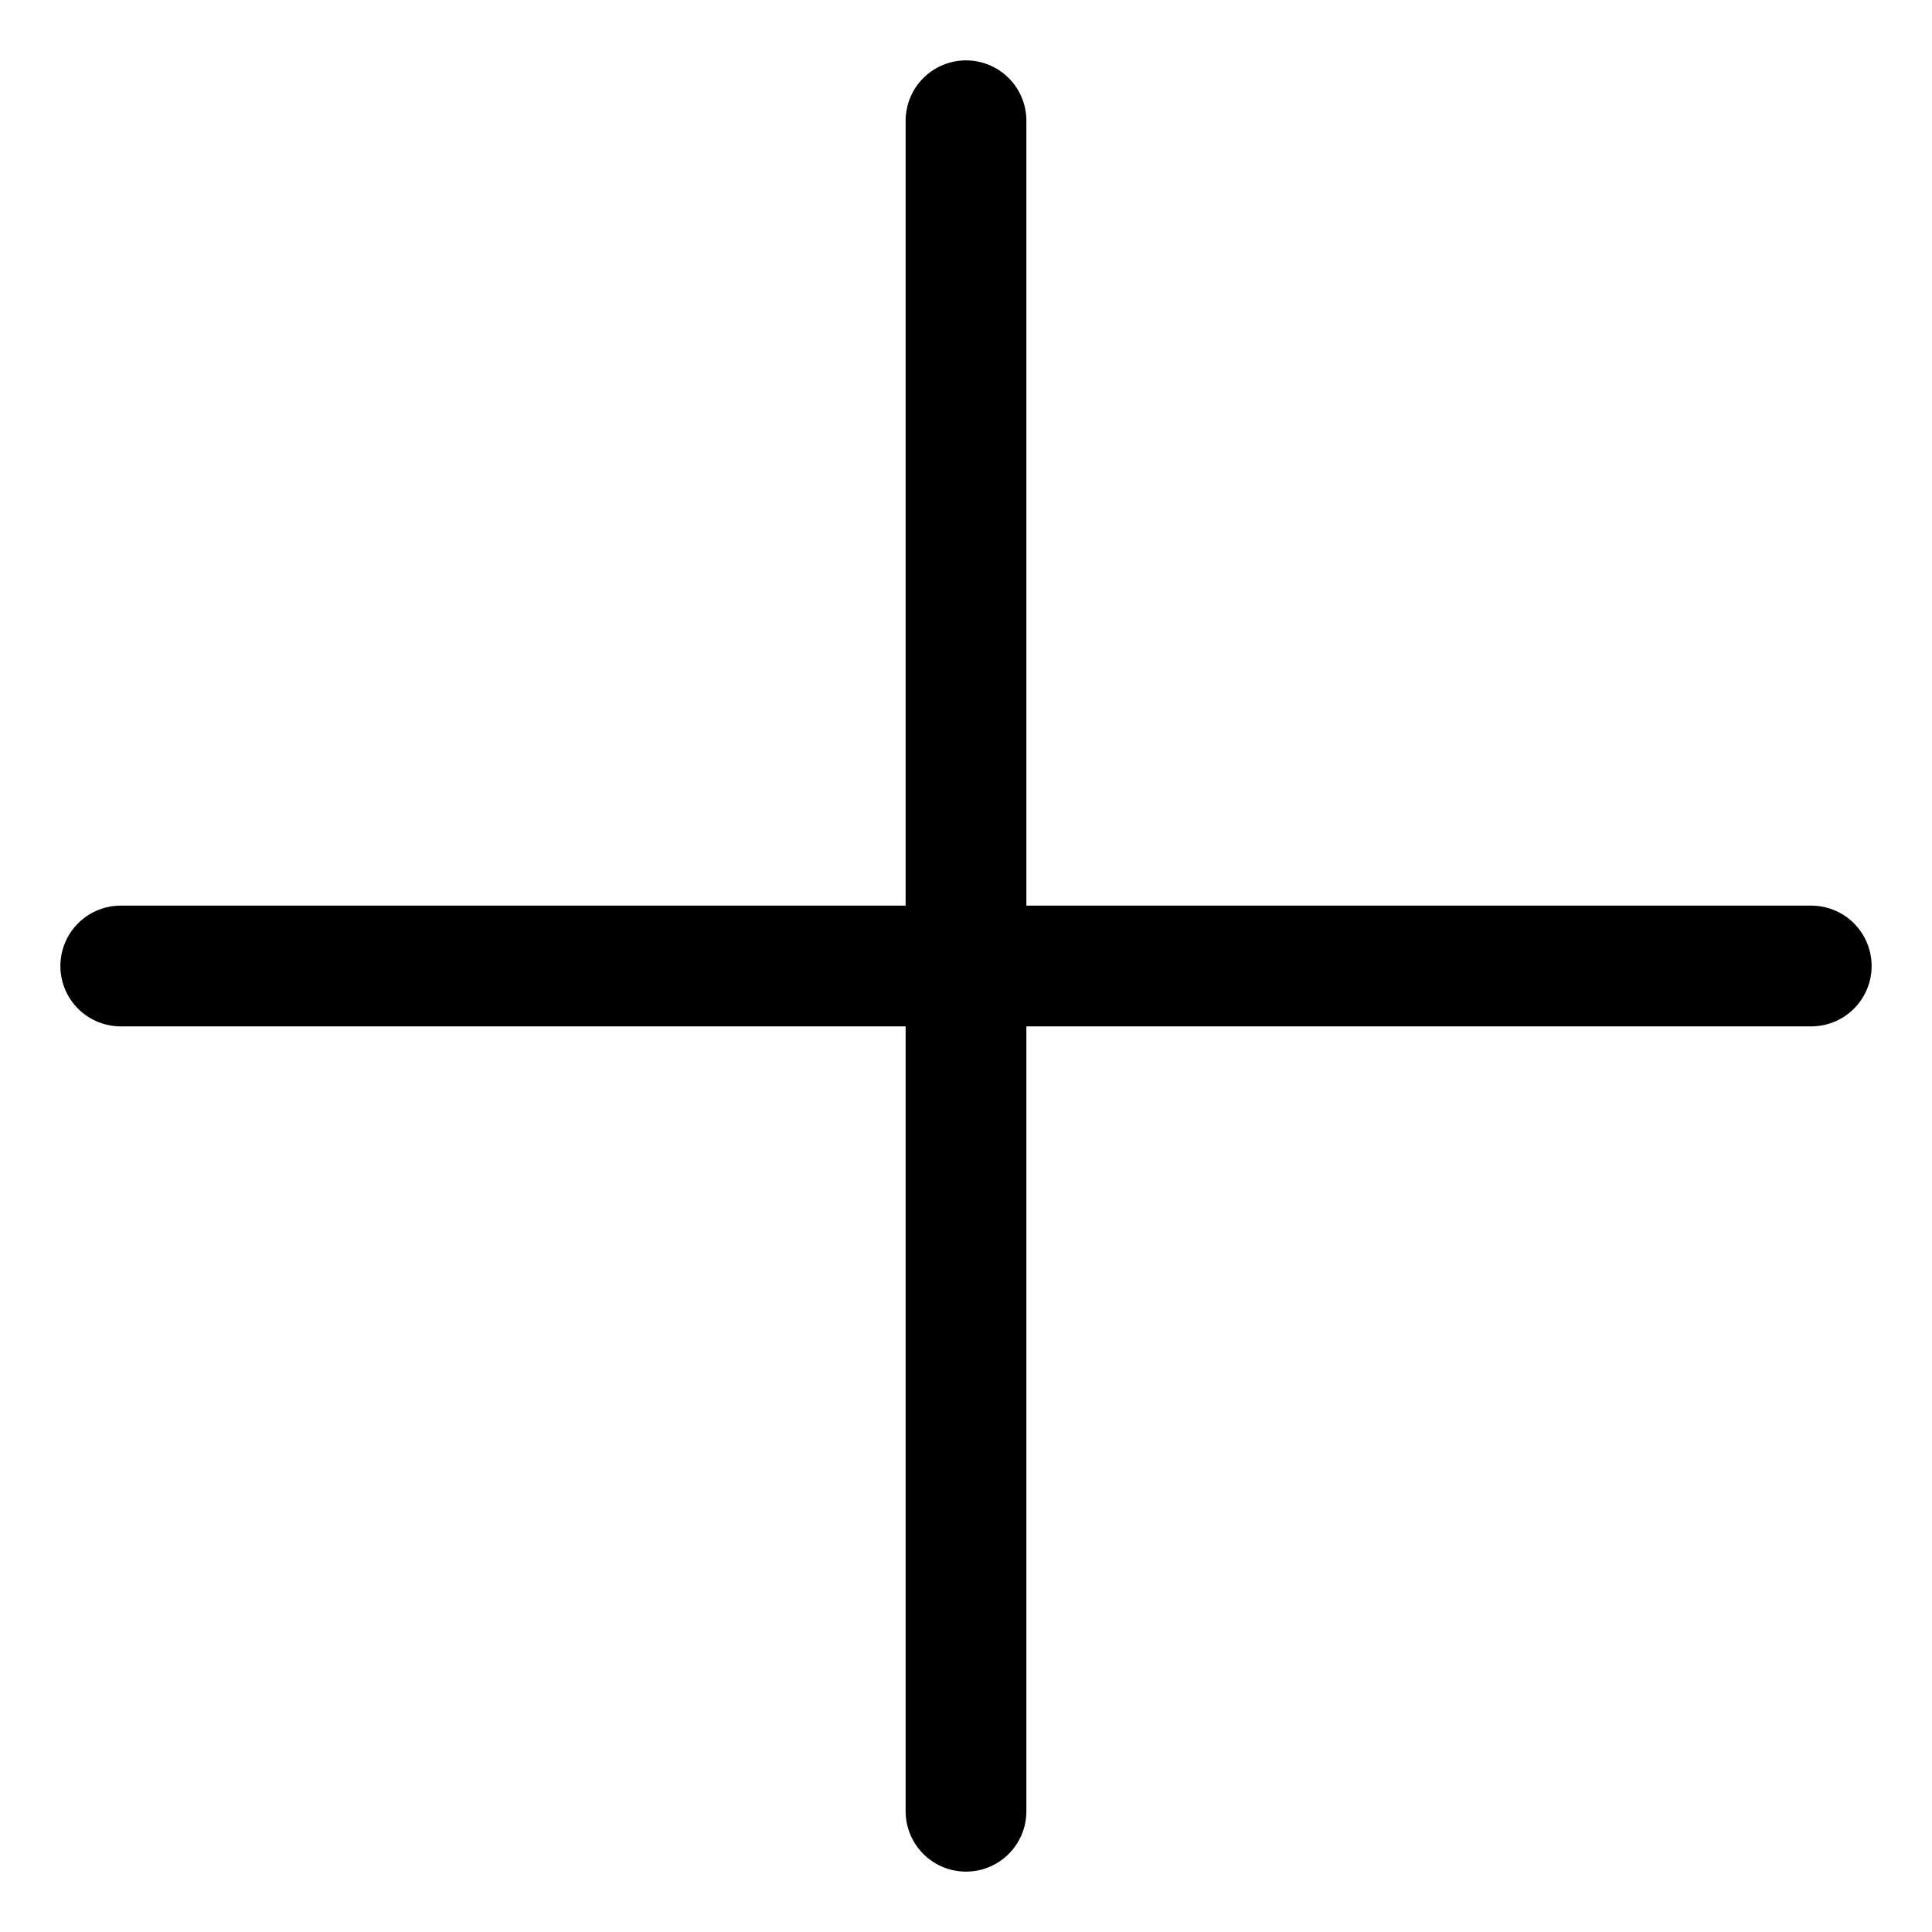
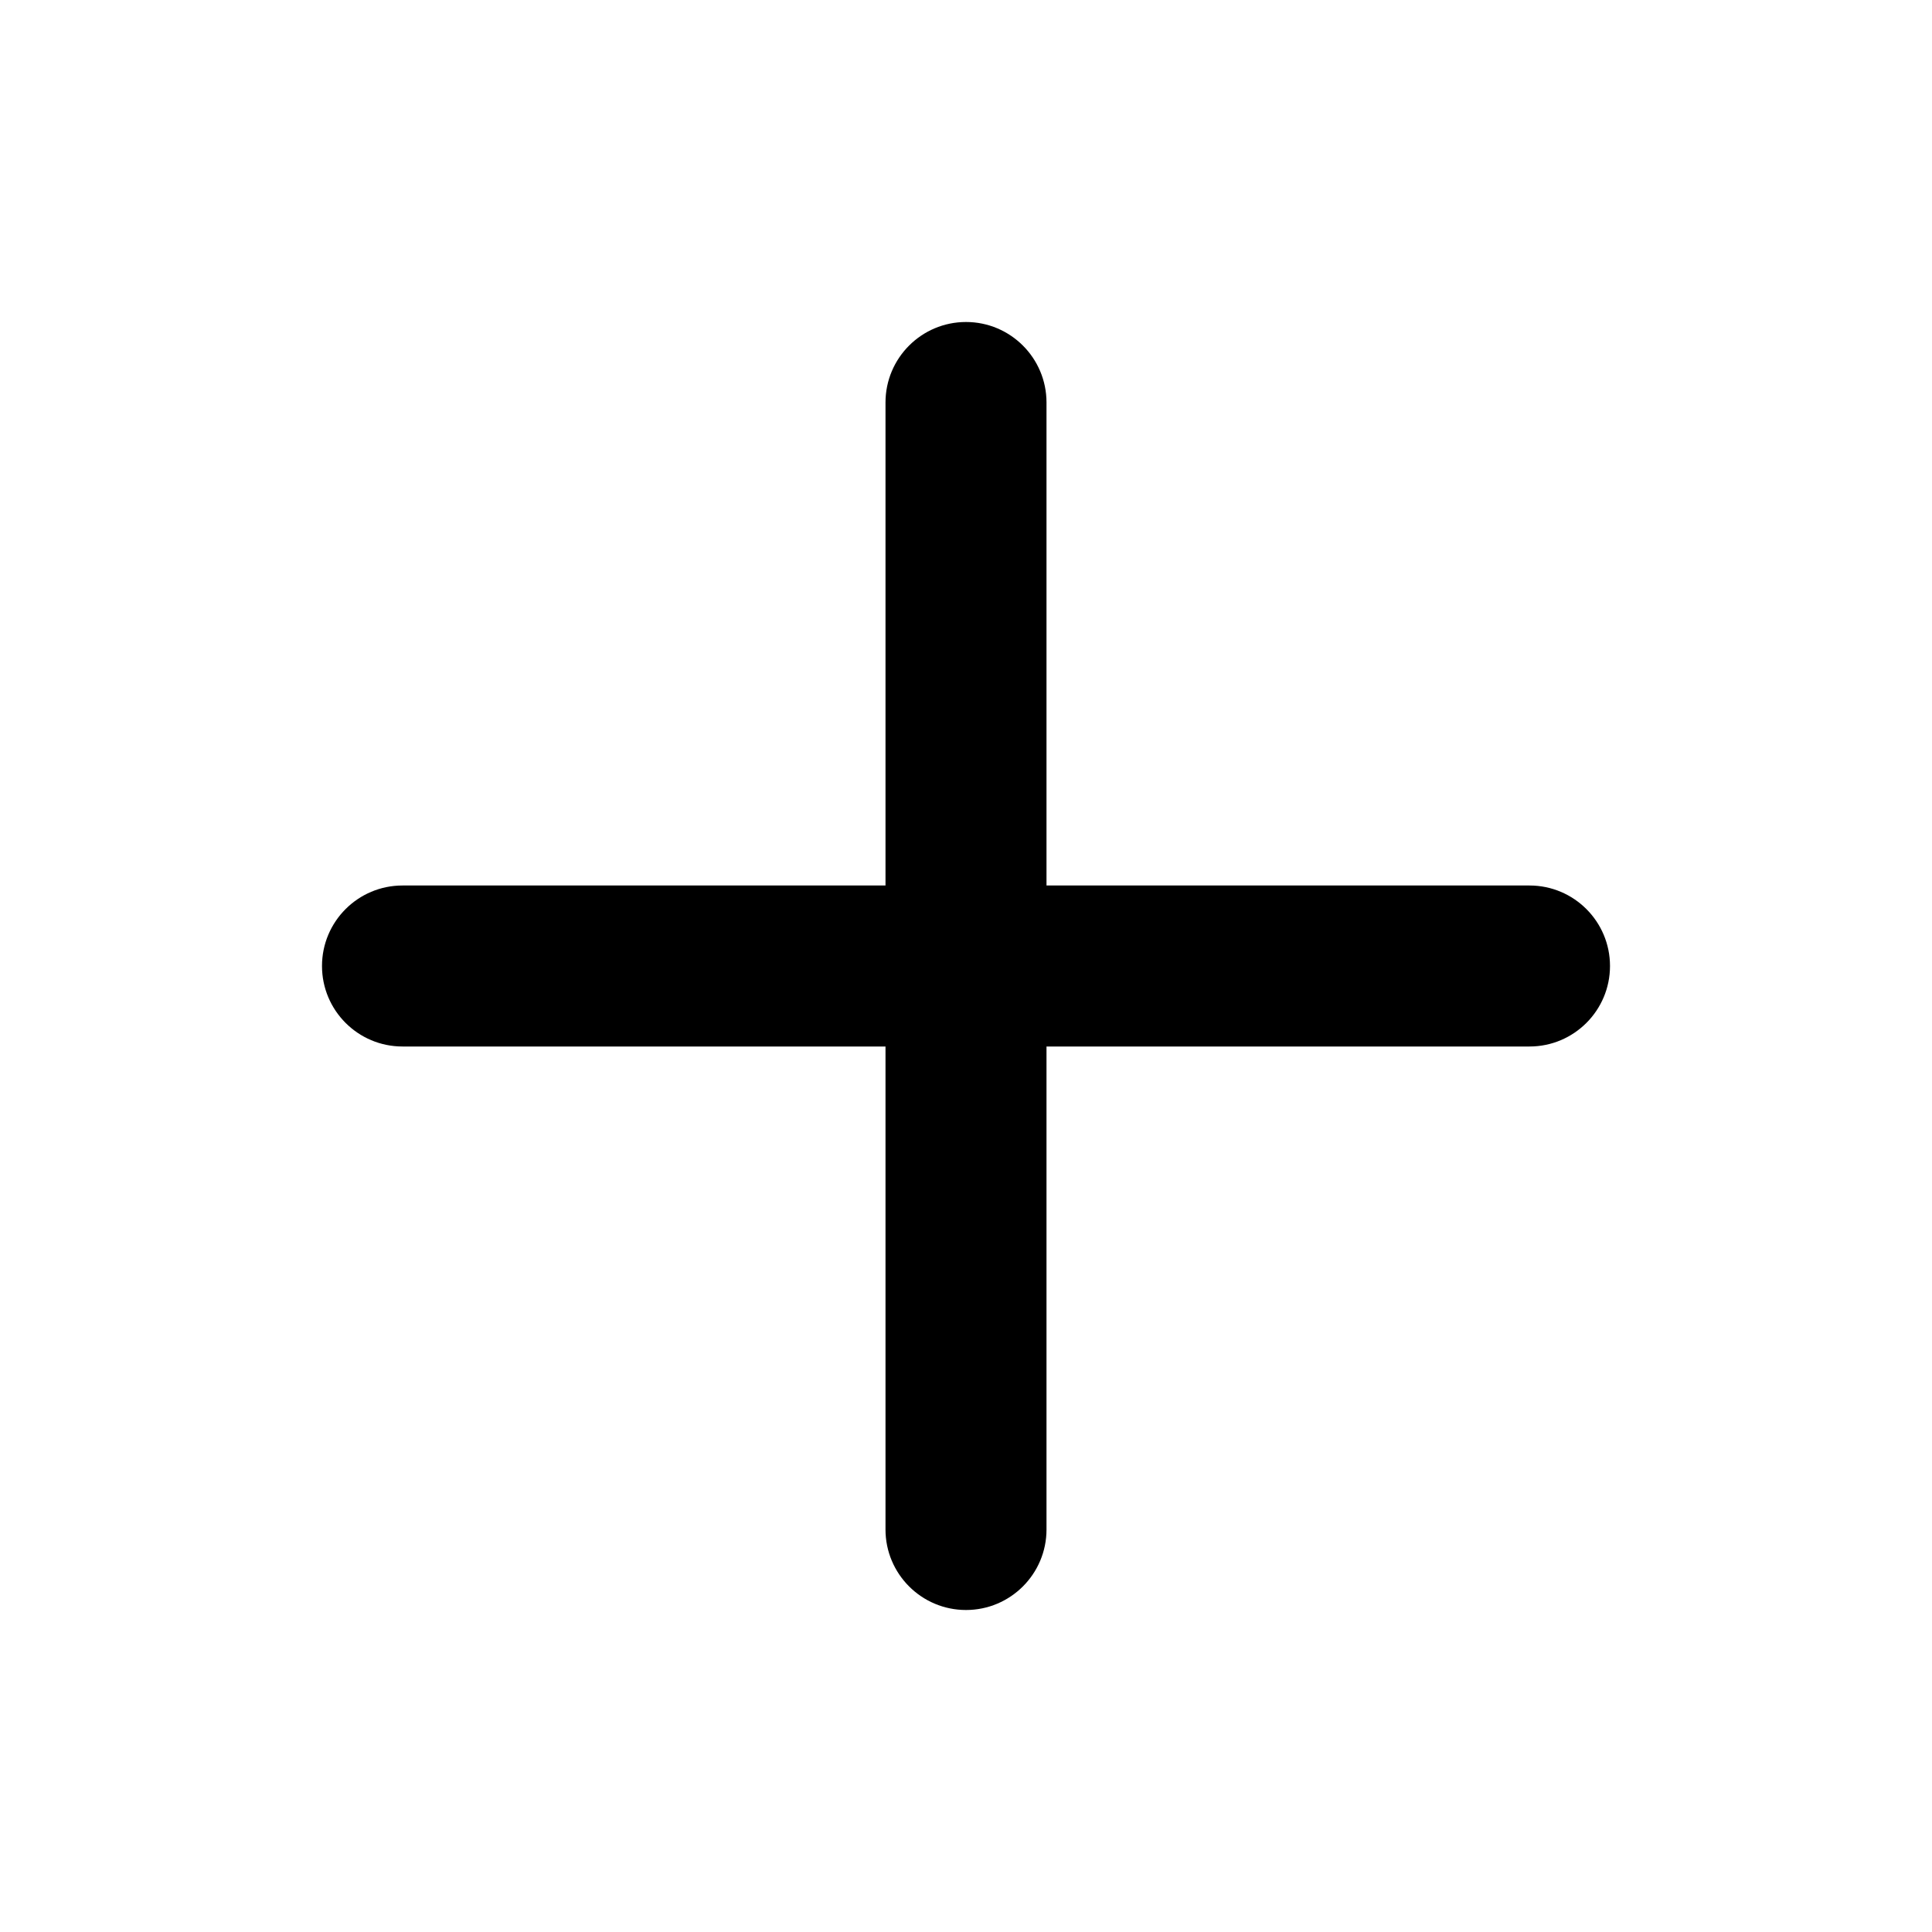
- <svg xmlns="http://www.w3.org/2000/svg" fill="none" viewBox="0 0 16 16">
-   <path d="M8 1v14" stroke="currentColor" stroke-linecap="round" stroke-linejoin="round" />
-   <path d="M1 8h14" stroke="currentColor" stroke-linecap="round" stroke-linejoin="round" />
+ <svg xmlns="http://www.w3.org/2000/svg" width="24" height="24" viewBox="0 0 24 24" fill="none">
+   <path d="M19 11H13V5C13 4.448 12.552 4 12 4C11.448 4 11 4.448 11 5V11H5C4.448 11 4 11.448 4 12C4 12.552 4.448 13 5 13H11V19C11 19.552 11.448 20 12 20C12.552 20 13 19.552 13 19V13H19C19.552 13 20 12.552 20 12C20 11.448 19.552 11 19 11Z" fill="currentColor" />
</svg>
